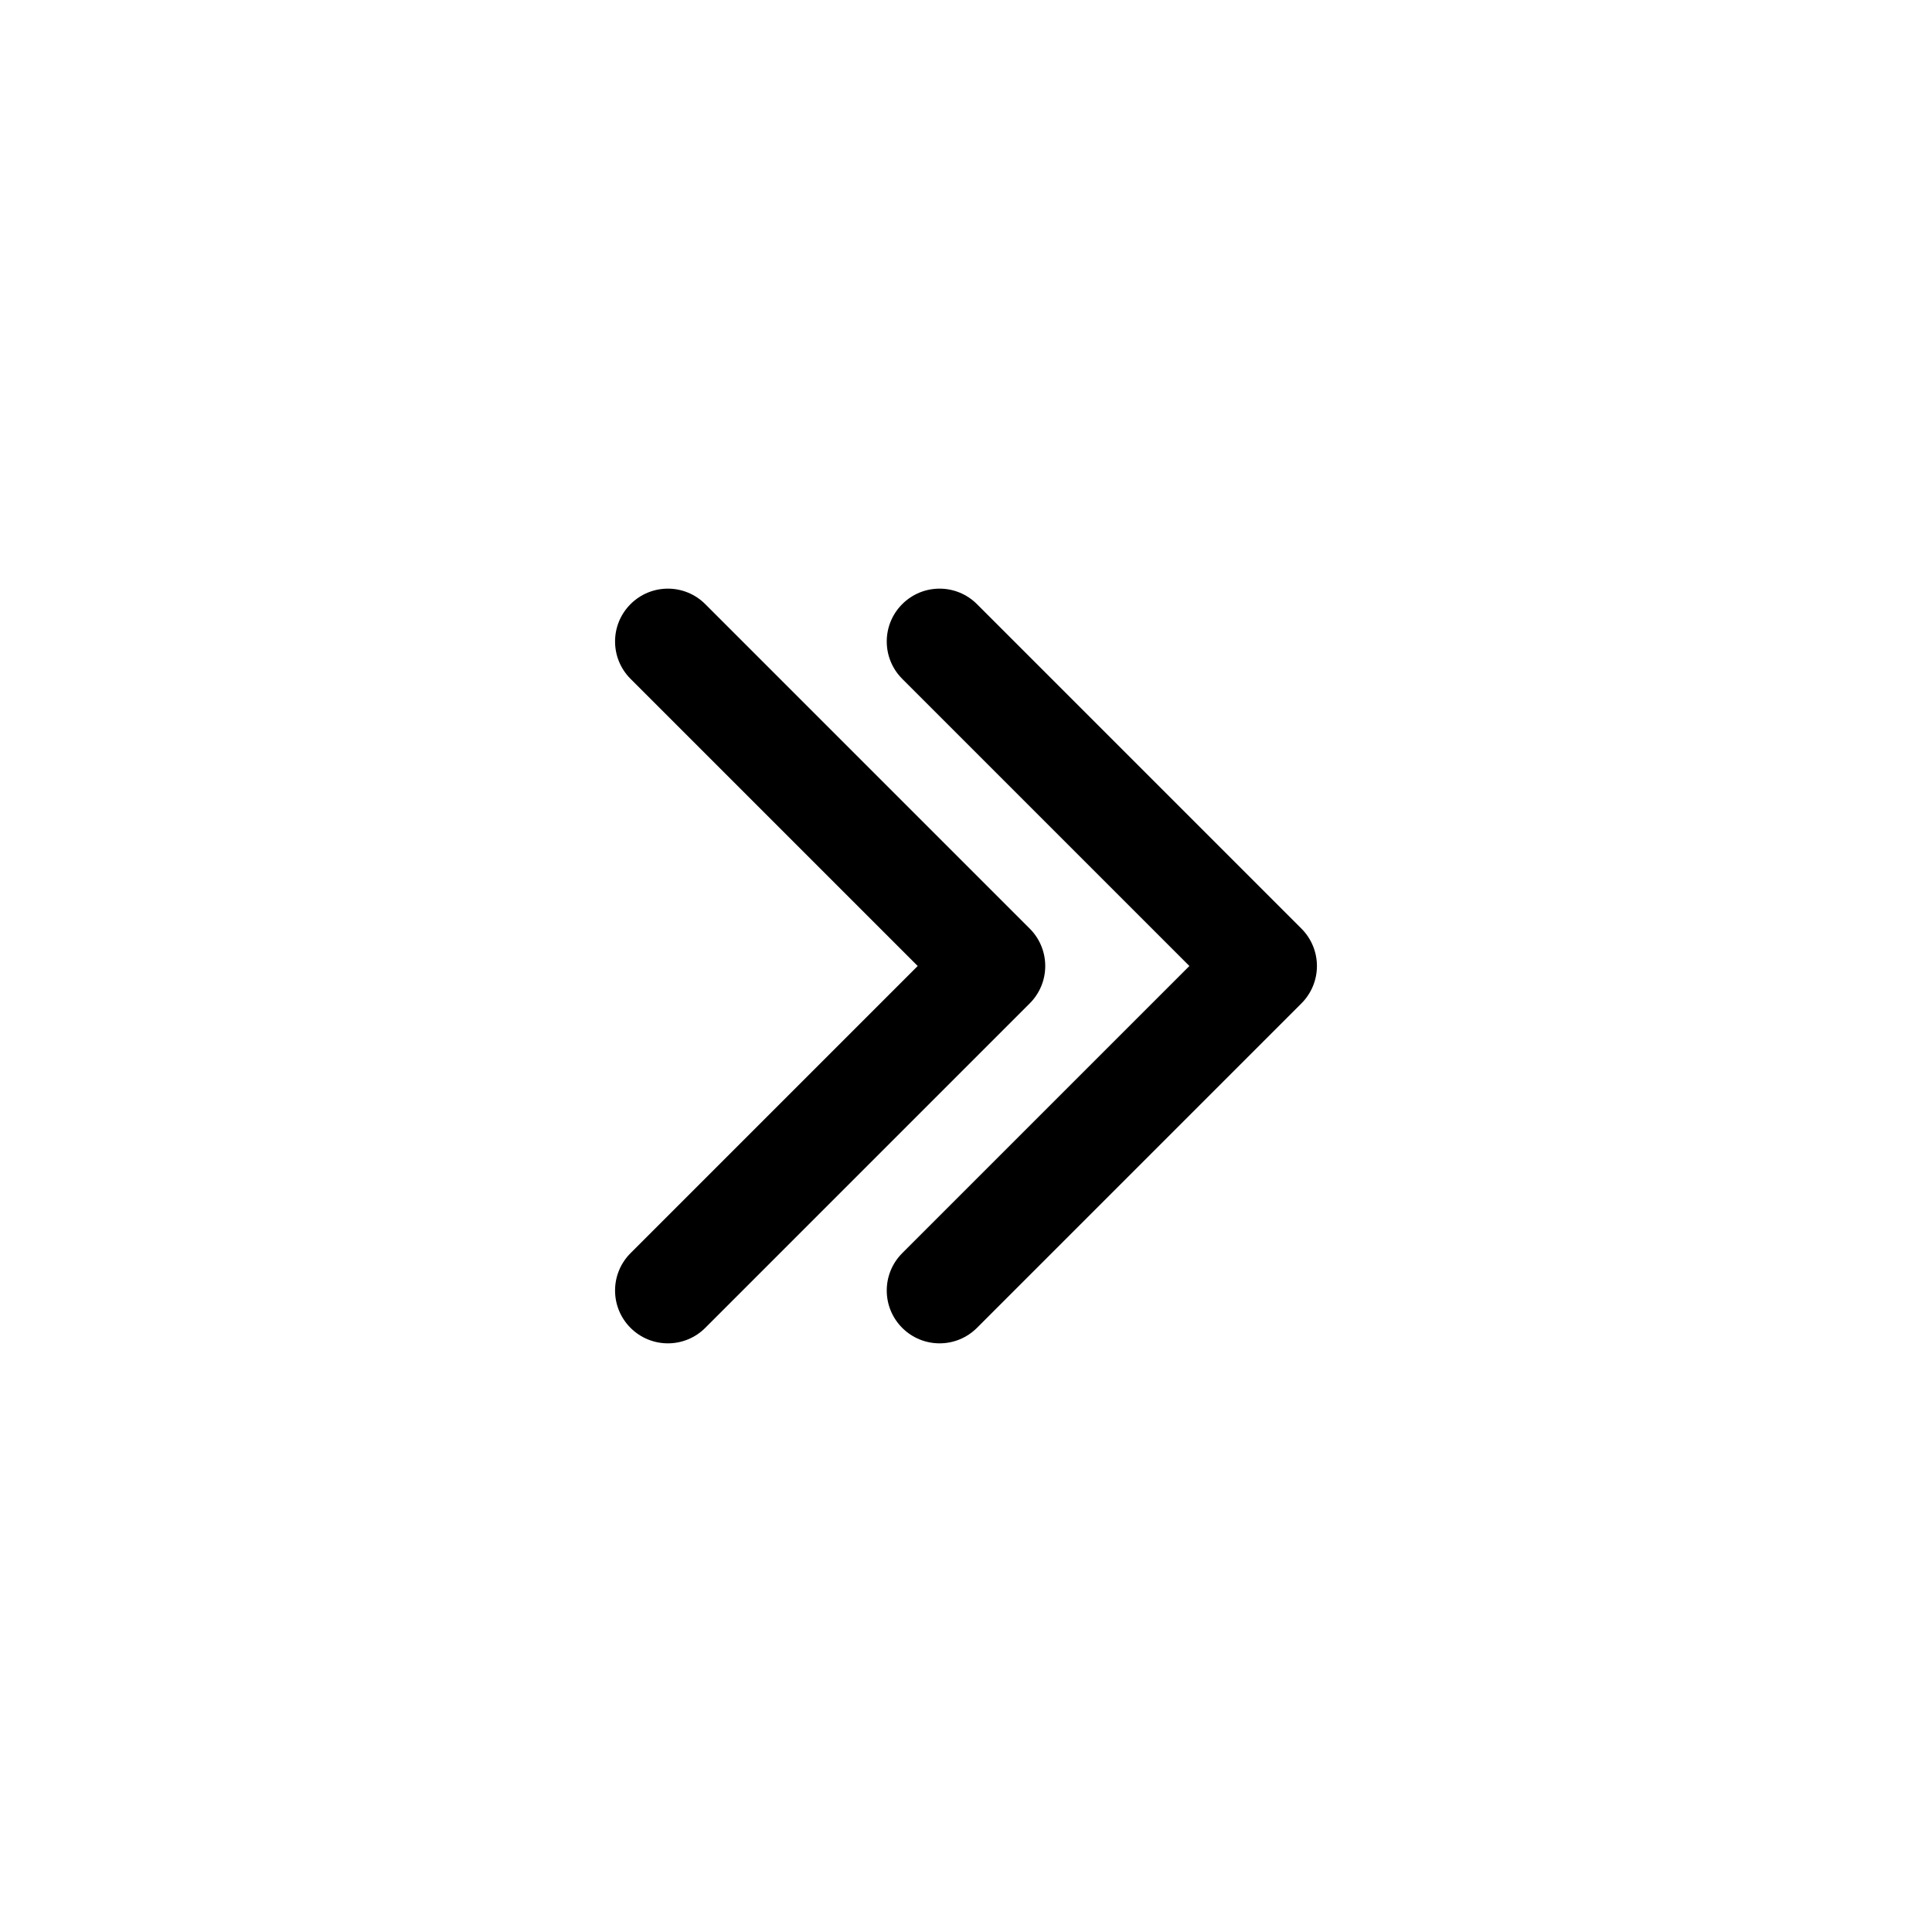
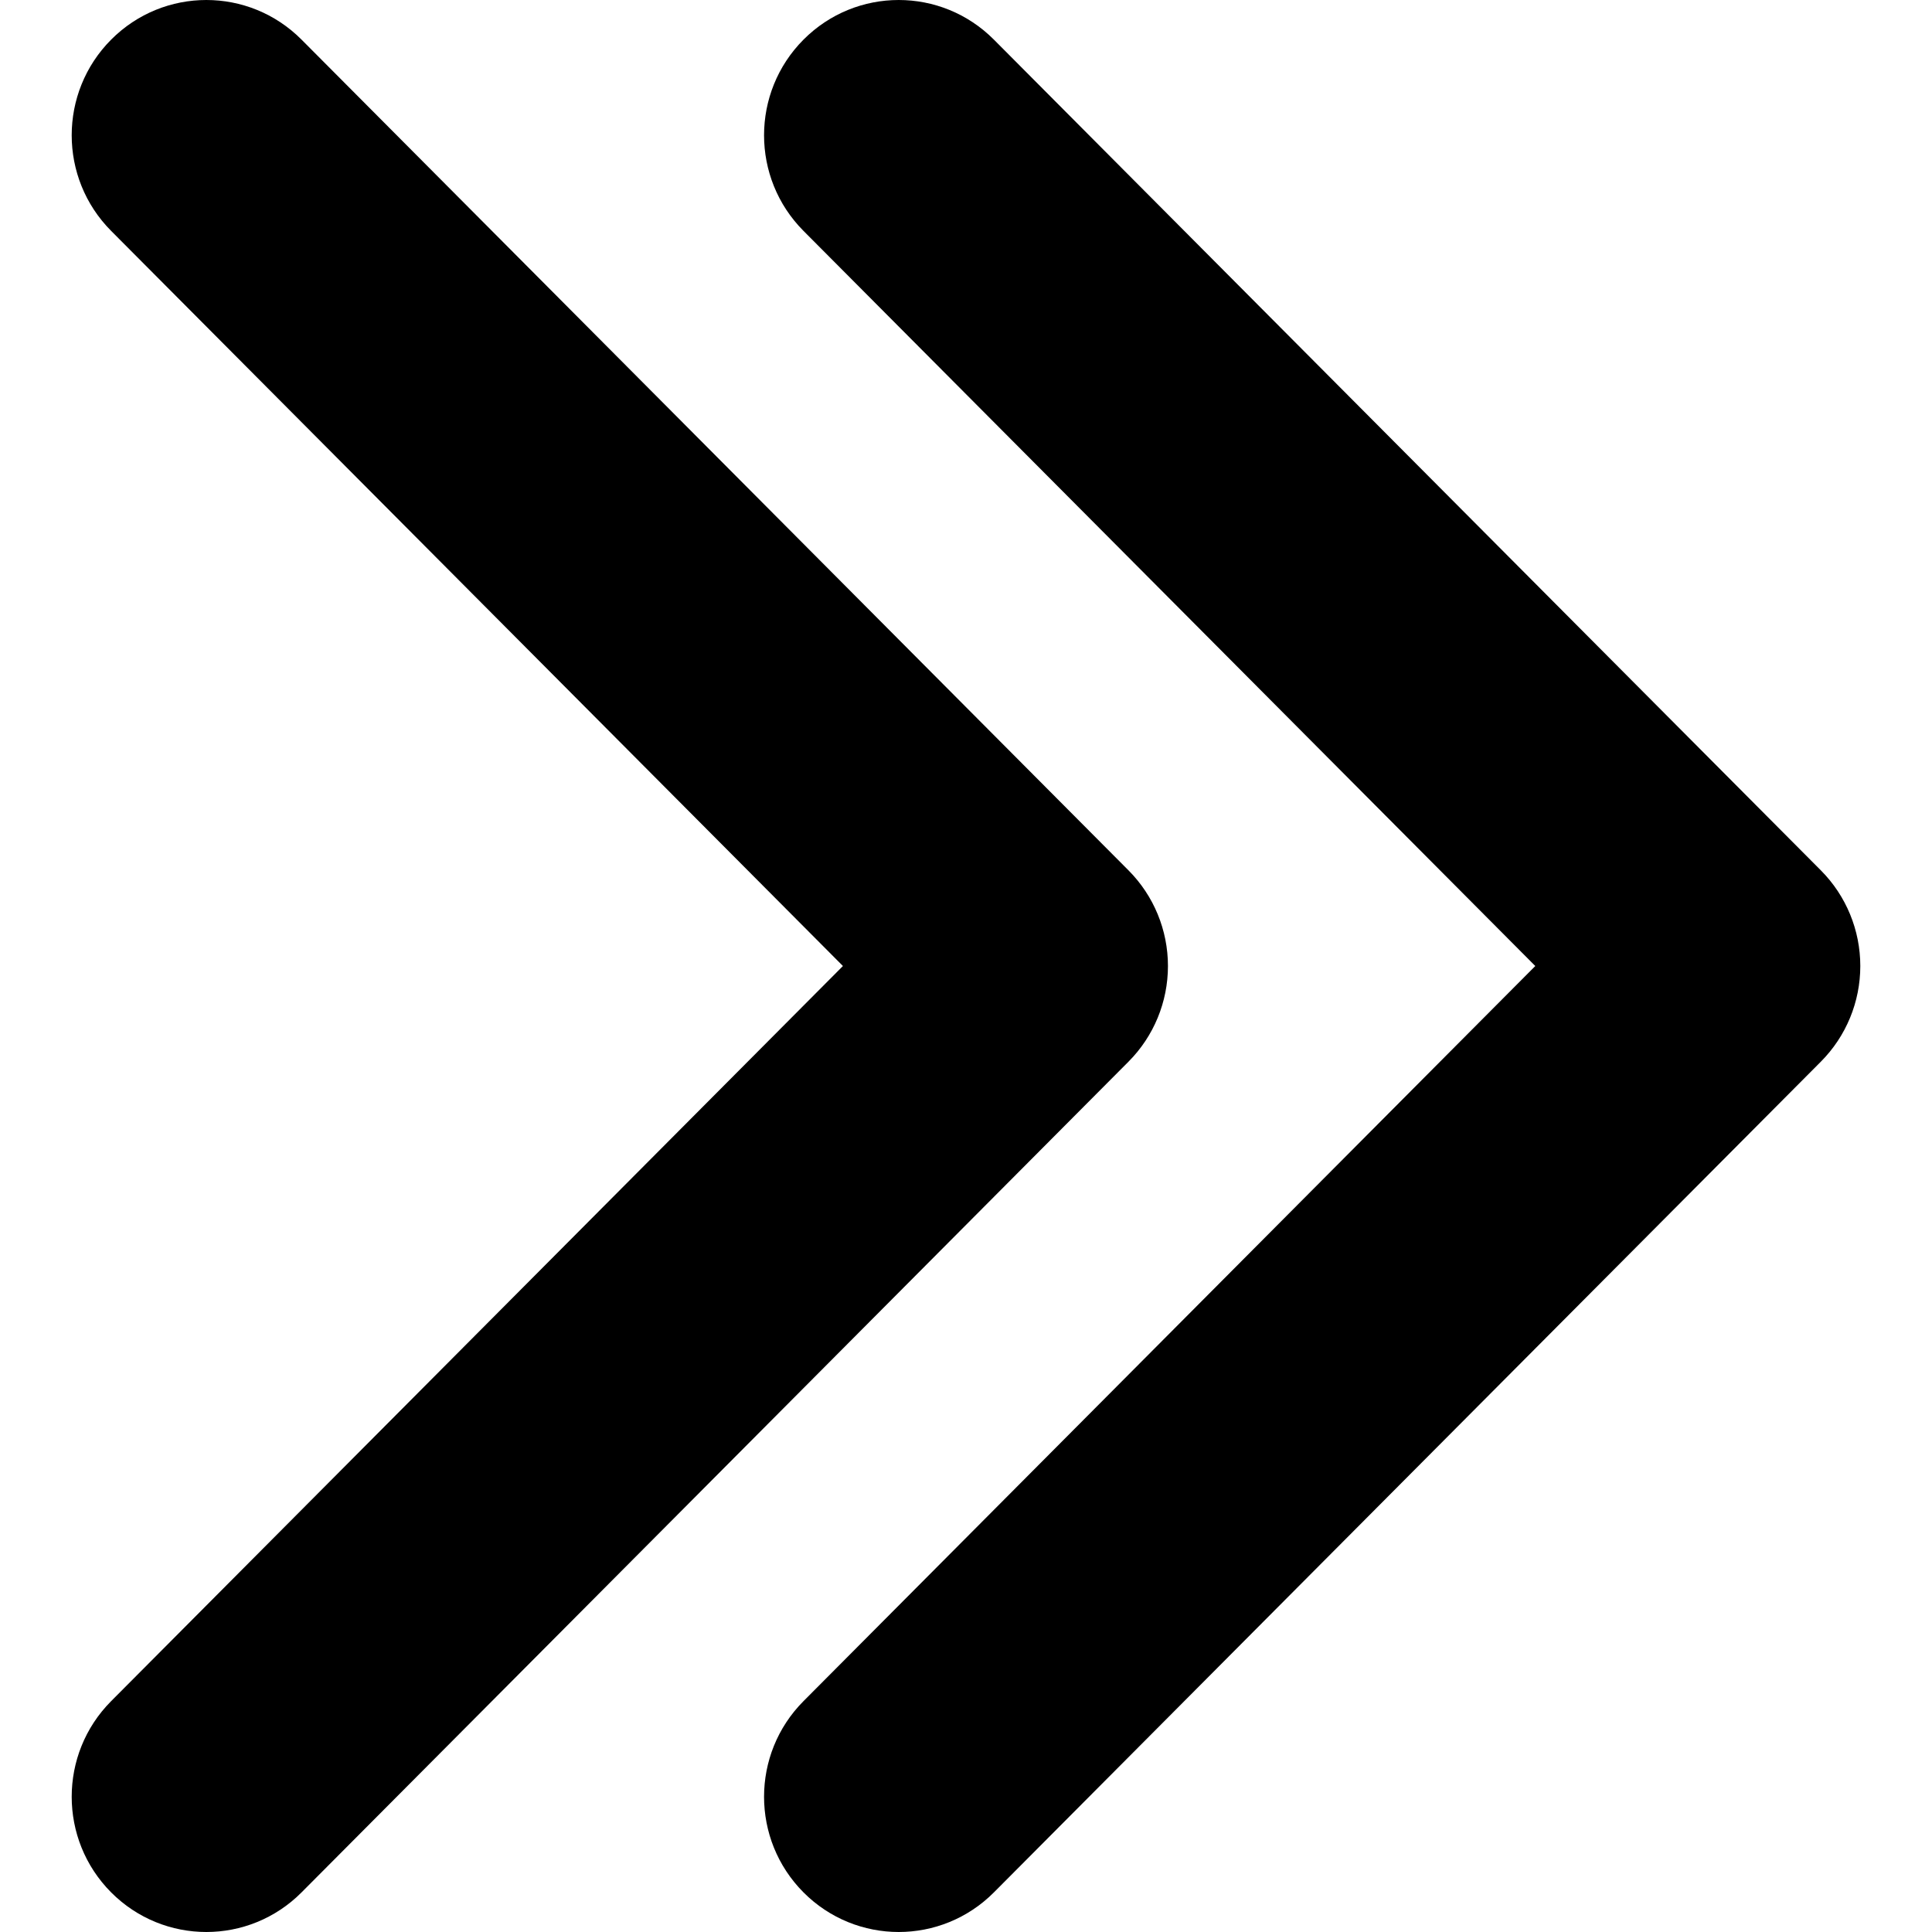
- <svg xmlns="http://www.w3.org/2000/svg" id="_Слой_1" data-name="Слой 1" viewBox="0 0 512 512">
-   <path d="m249,356c-3.58,0-7.17-1.37-9.9-4.1-5.47-5.47-5.47-14.33,0-19.8l76.1-76.1-76.1-76.1c-5.47-5.47-5.47-14.33,0-19.8,5.47-5.47,14.33-5.47,19.8,0l86,86c2.63,2.63,4.1,6.19,4.1,9.9s-1.47,7.27-4.1,9.9l-86,86c-2.73,2.73-6.32,4.1-9.9,4.1Zm-62.1-4.1l86-86c2.63-2.63,4.1-6.19,4.1-9.9s-1.47-7.27-4.1-9.9l-86-86c-5.47-5.47-14.33-5.47-19.8,0-5.47,5.47-5.47,14.33,0,19.8l76.1,76.1-76.1,76.1c-5.47,5.47-5.47,14.33,0,19.8,2.73,2.73,6.32,4.1,9.9,4.1s7.17-1.37,9.9-4.1Z" />
+ <svg xmlns="http://www.w3.org/2000/svg" width="512" height="512" viewBox="0 0 512 512" fill="none">
+   <path d="M238.165 512C229.042 512 219.893 508.493 212.936 501.504C198.997 487.501 198.997 464.82 212.936 450.817L406.866 256.003L212.936 61.19C198.997 47.187 198.997 24.505 212.936 10.502C226.876 -3.501 249.454 -3.501 263.393 10.502L482.552 230.66C489.254 237.392 493 246.506 493 256.003C493 265.501 489.254 274.614 482.552 281.347L263.393 501.504C256.436 508.493 247.288 512 238.165 512ZM79.912 501.504L299.07 281.347C305.773 274.614 309.519 265.501 309.519 256.003C309.519 246.506 305.773 237.392 299.07 230.66L79.912 10.502C65.972 -3.501 43.394 -3.501 29.455 10.502C15.515 24.505 15.515 47.187 29.455 61.19L223.384 256.003L29.455 450.817C15.515 464.82 15.515 487.501 29.455 501.504C36.412 508.493 45.56 512 54.683 512C63.806 512 72.955 508.493 79.912 501.504Z" fill="black" />
</svg>
